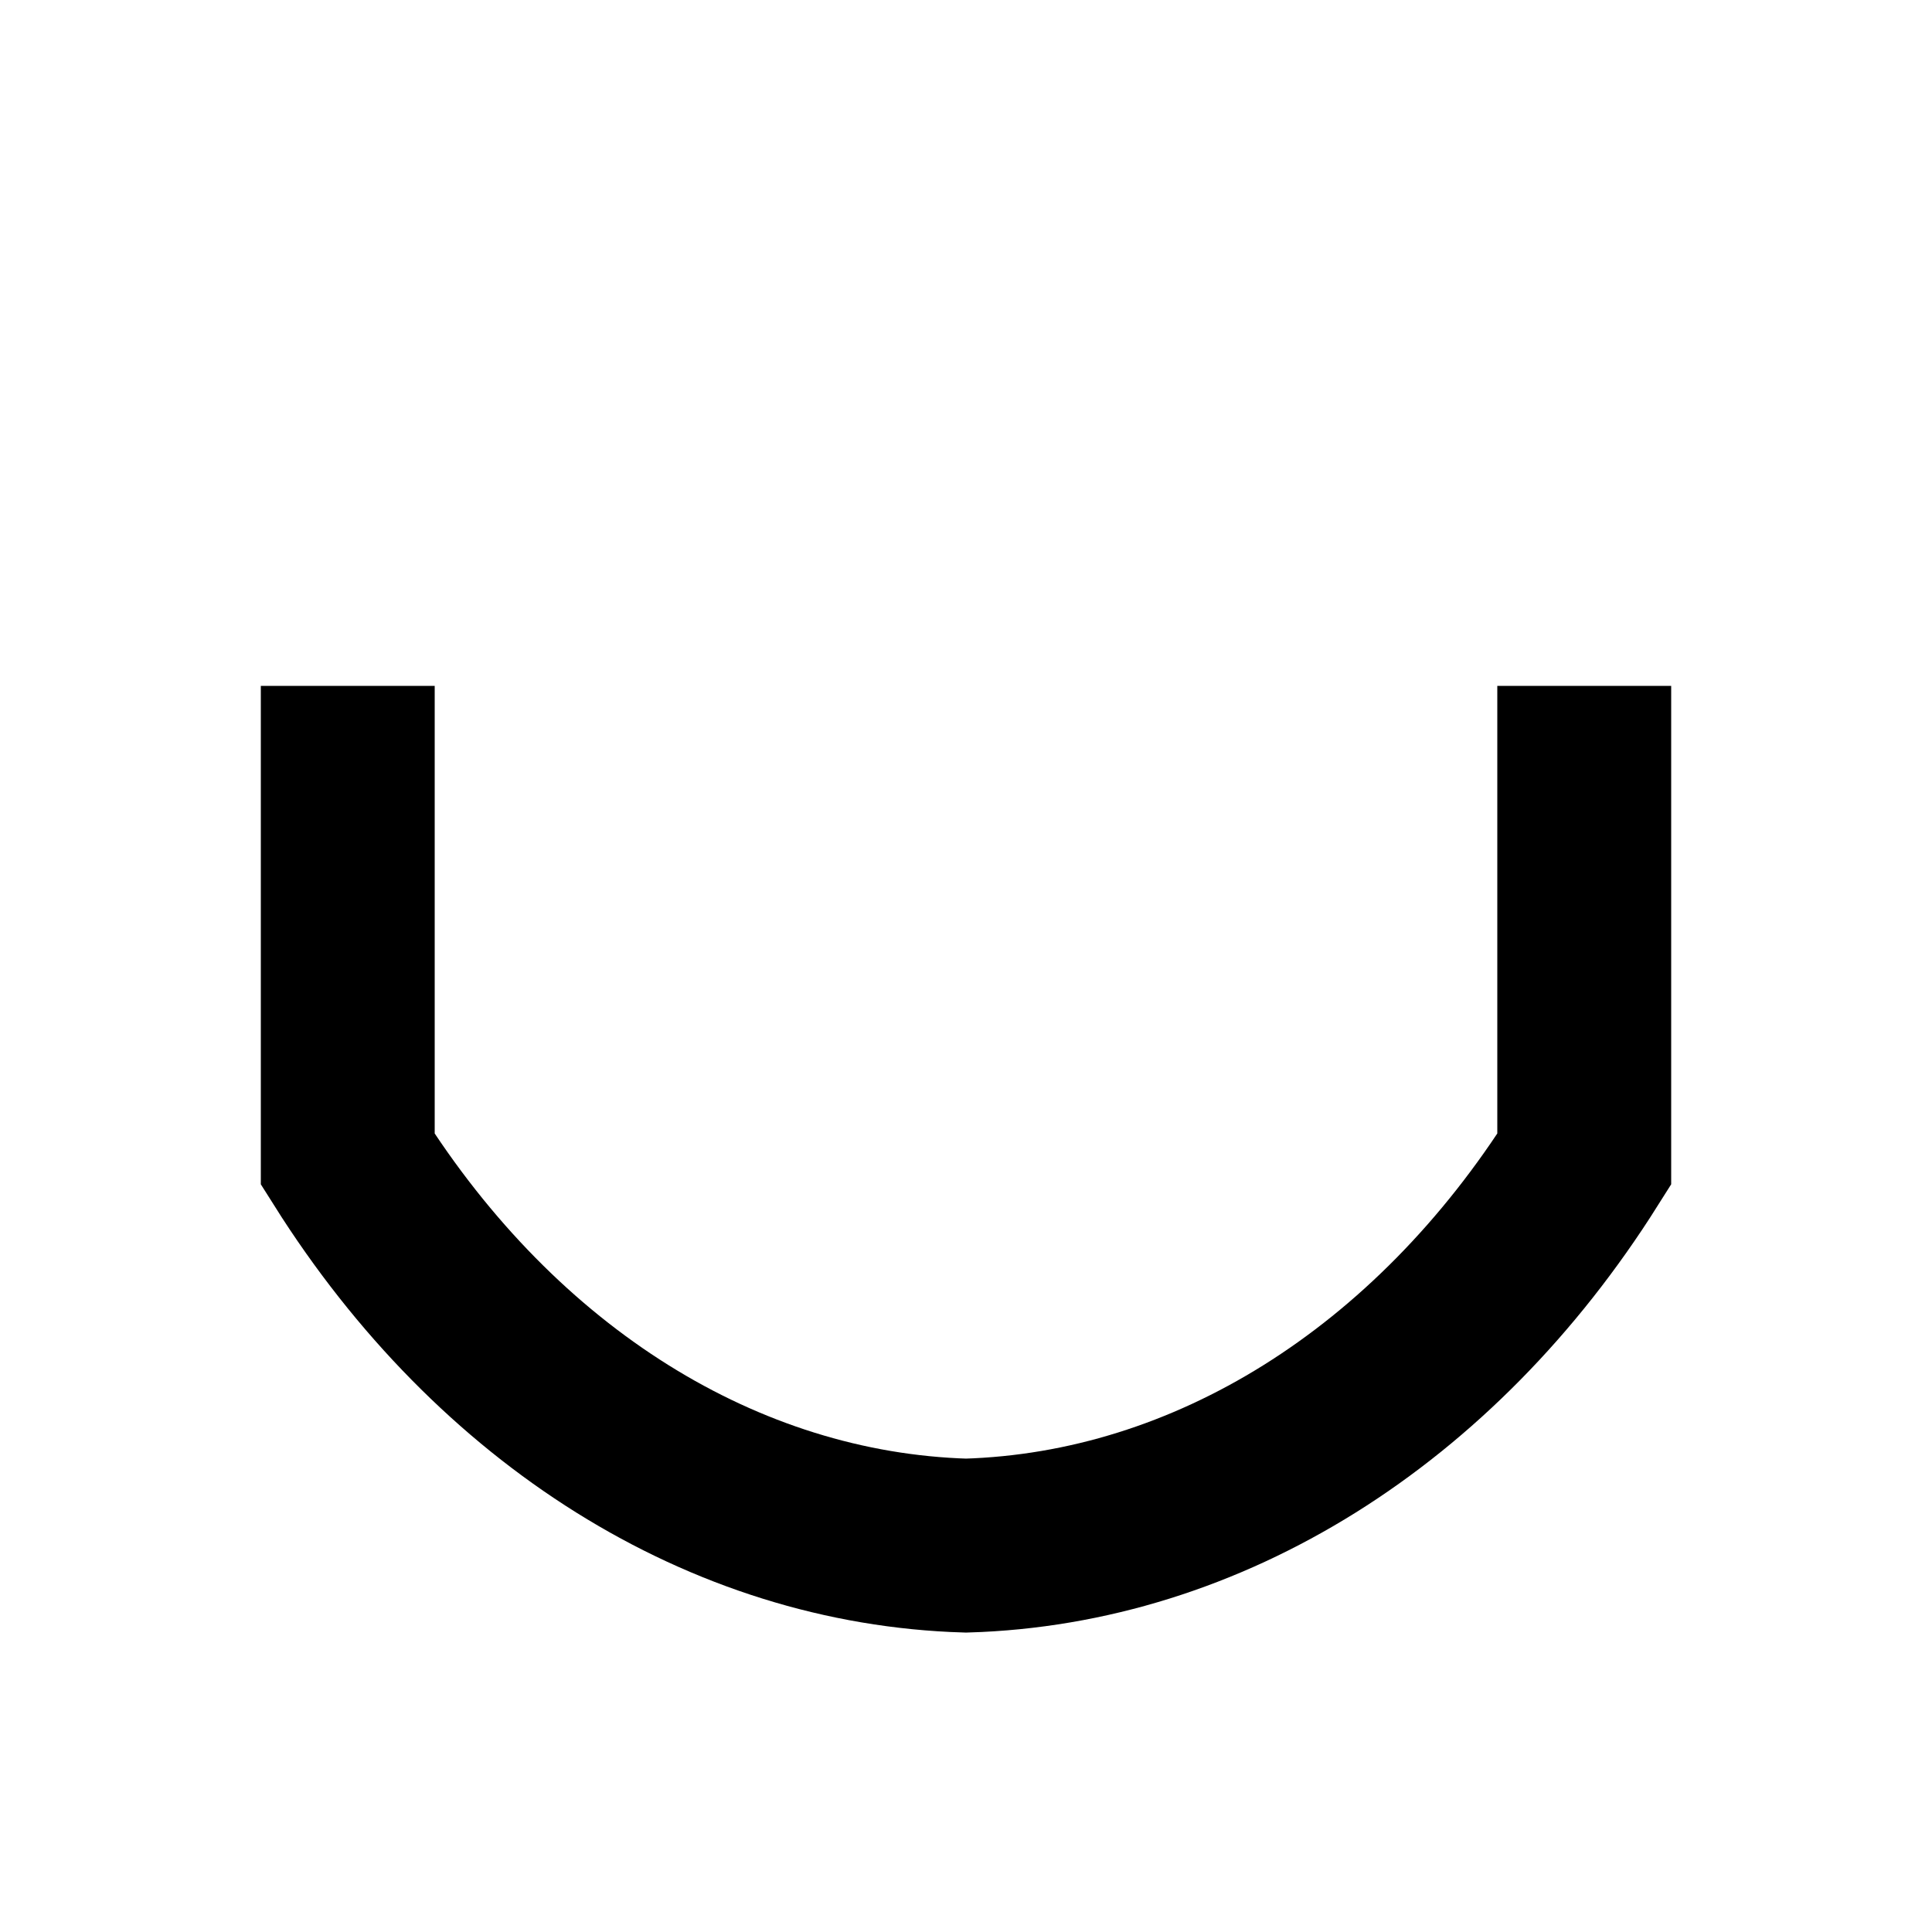
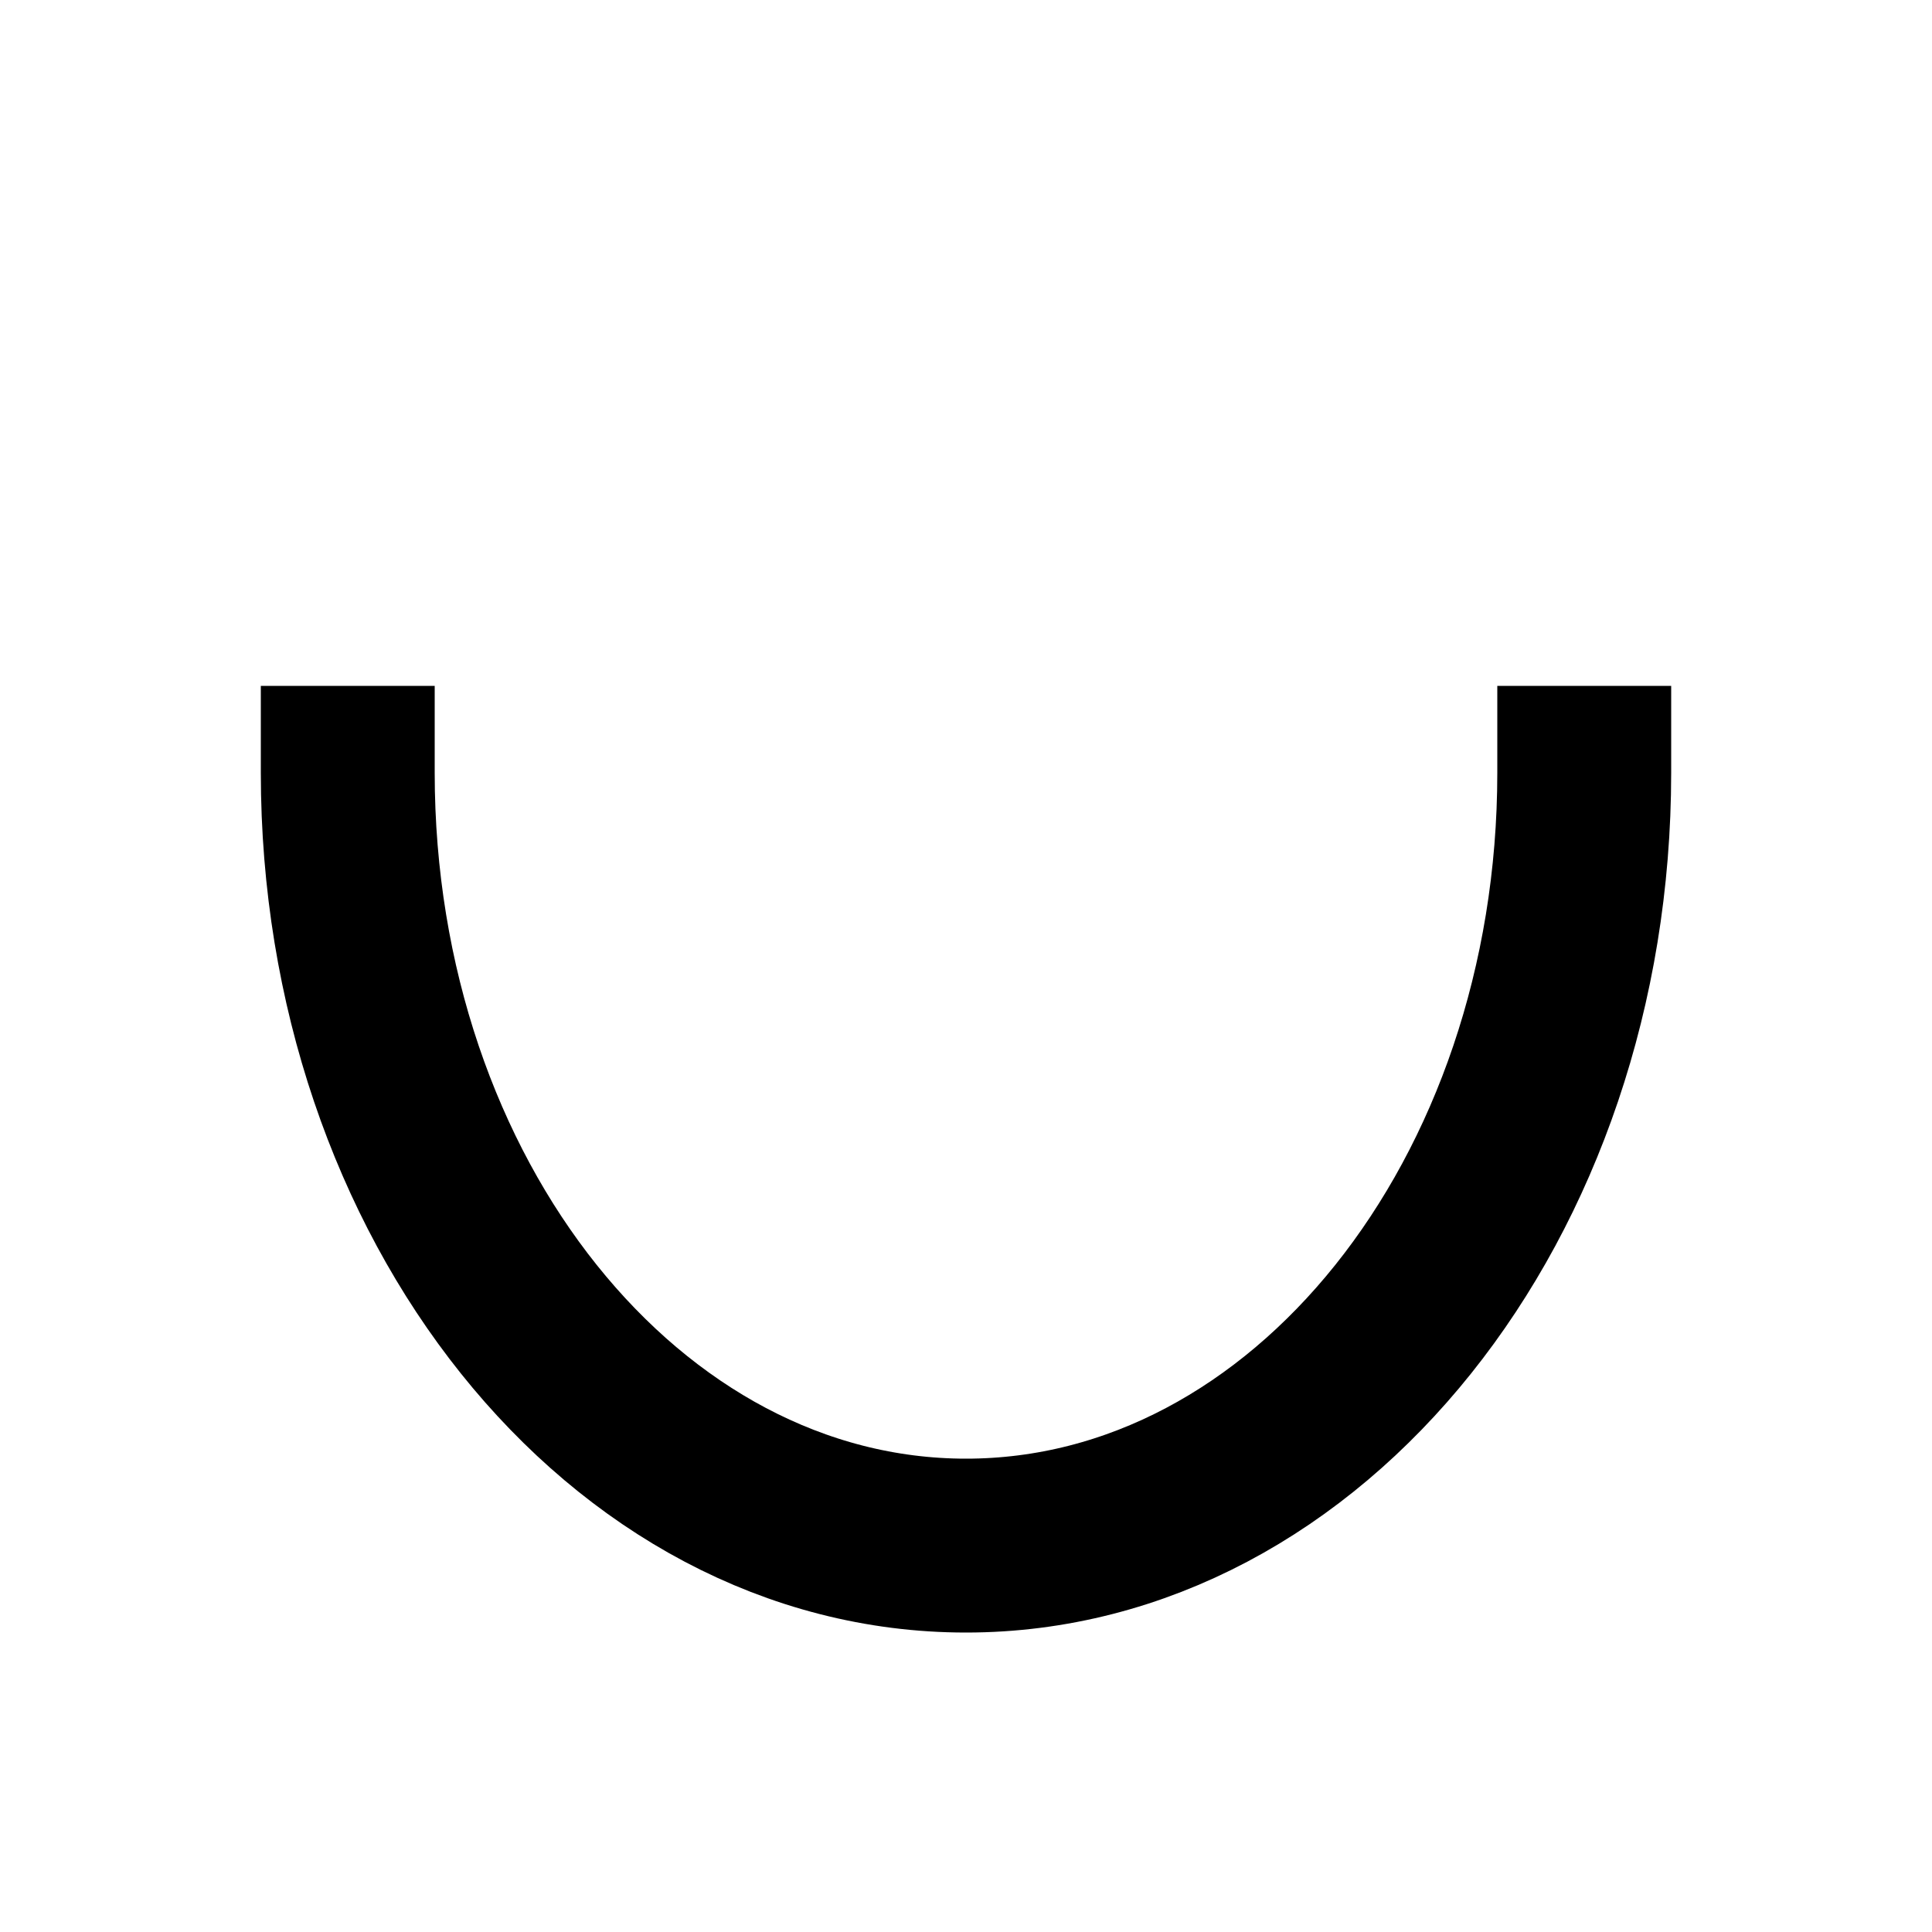
<svg xmlns="http://www.w3.org/2000/svg" viewBox="0 0 100 100" fill="none" stroke="currentColor" stroke-width="9" stroke-linecap="square" stroke-linejoin="miter">
-   <path d="M 18 40 L 18 60 A 42 52.5 0 0 0 50 80 A 42 52.5 0 0 0 82 60 L 82 40" />
+   <path d="M 18 40 A 32 40 0 0 0 82 40" />
</svg>
